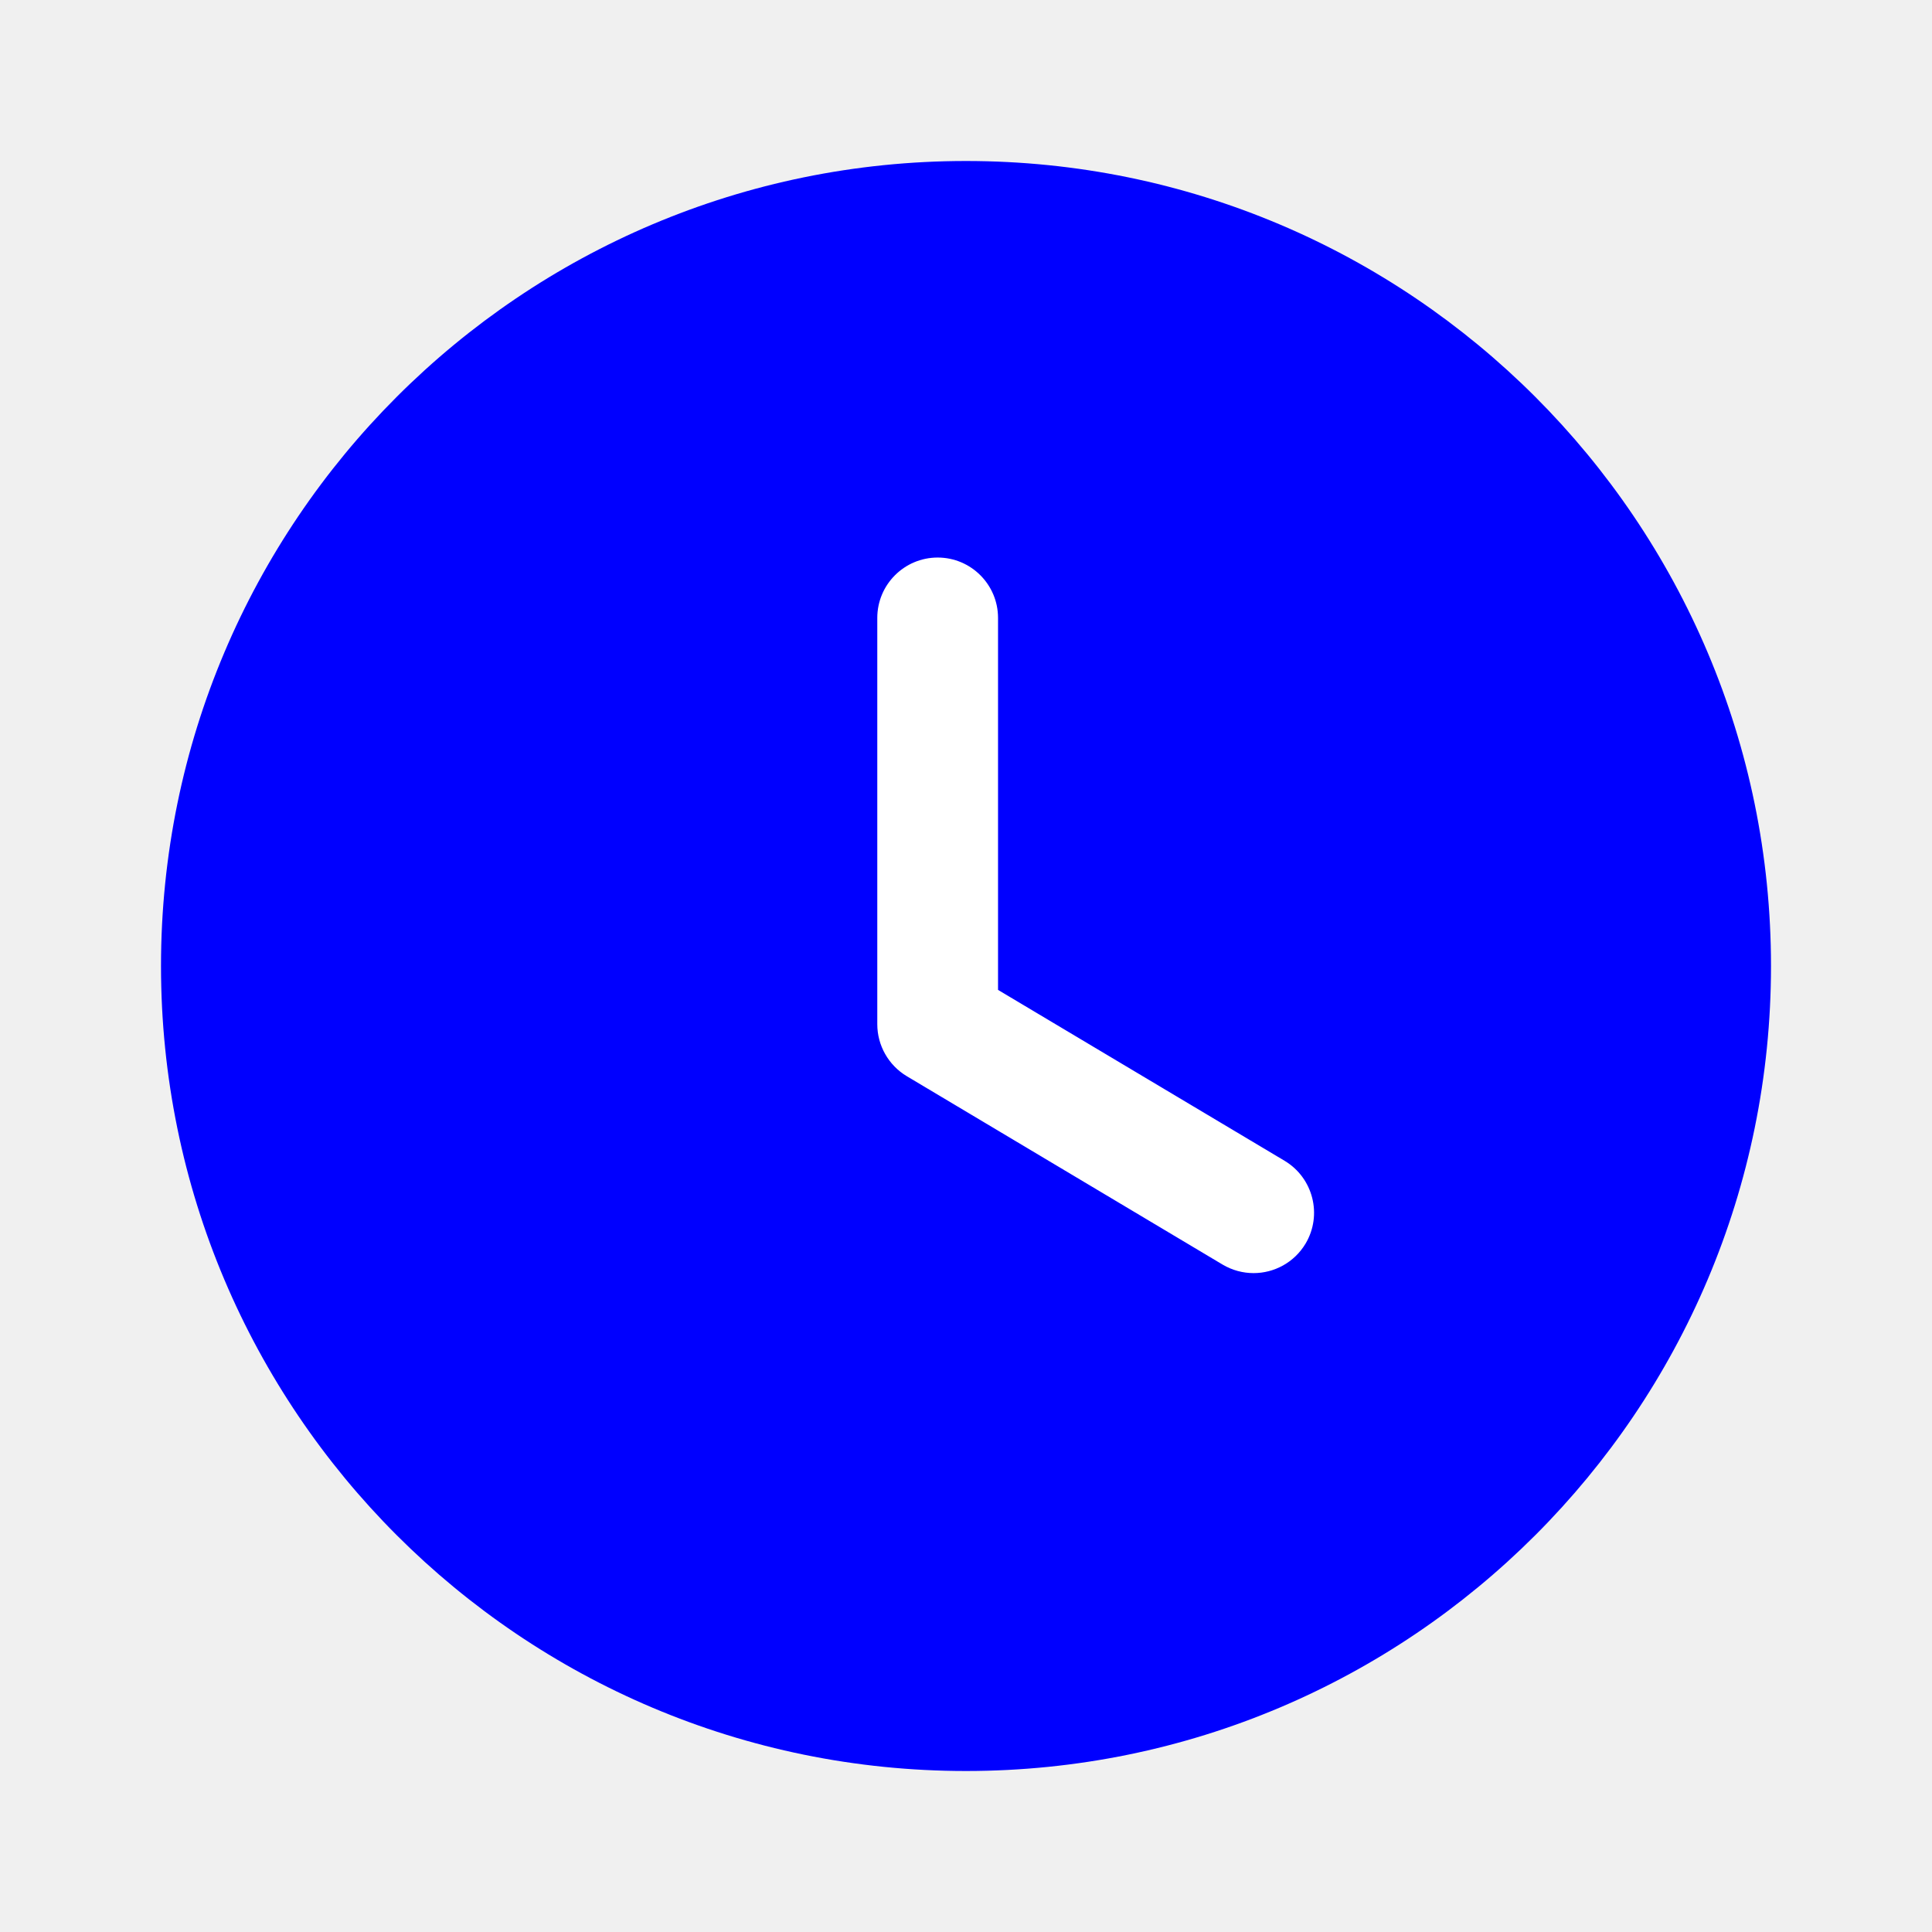
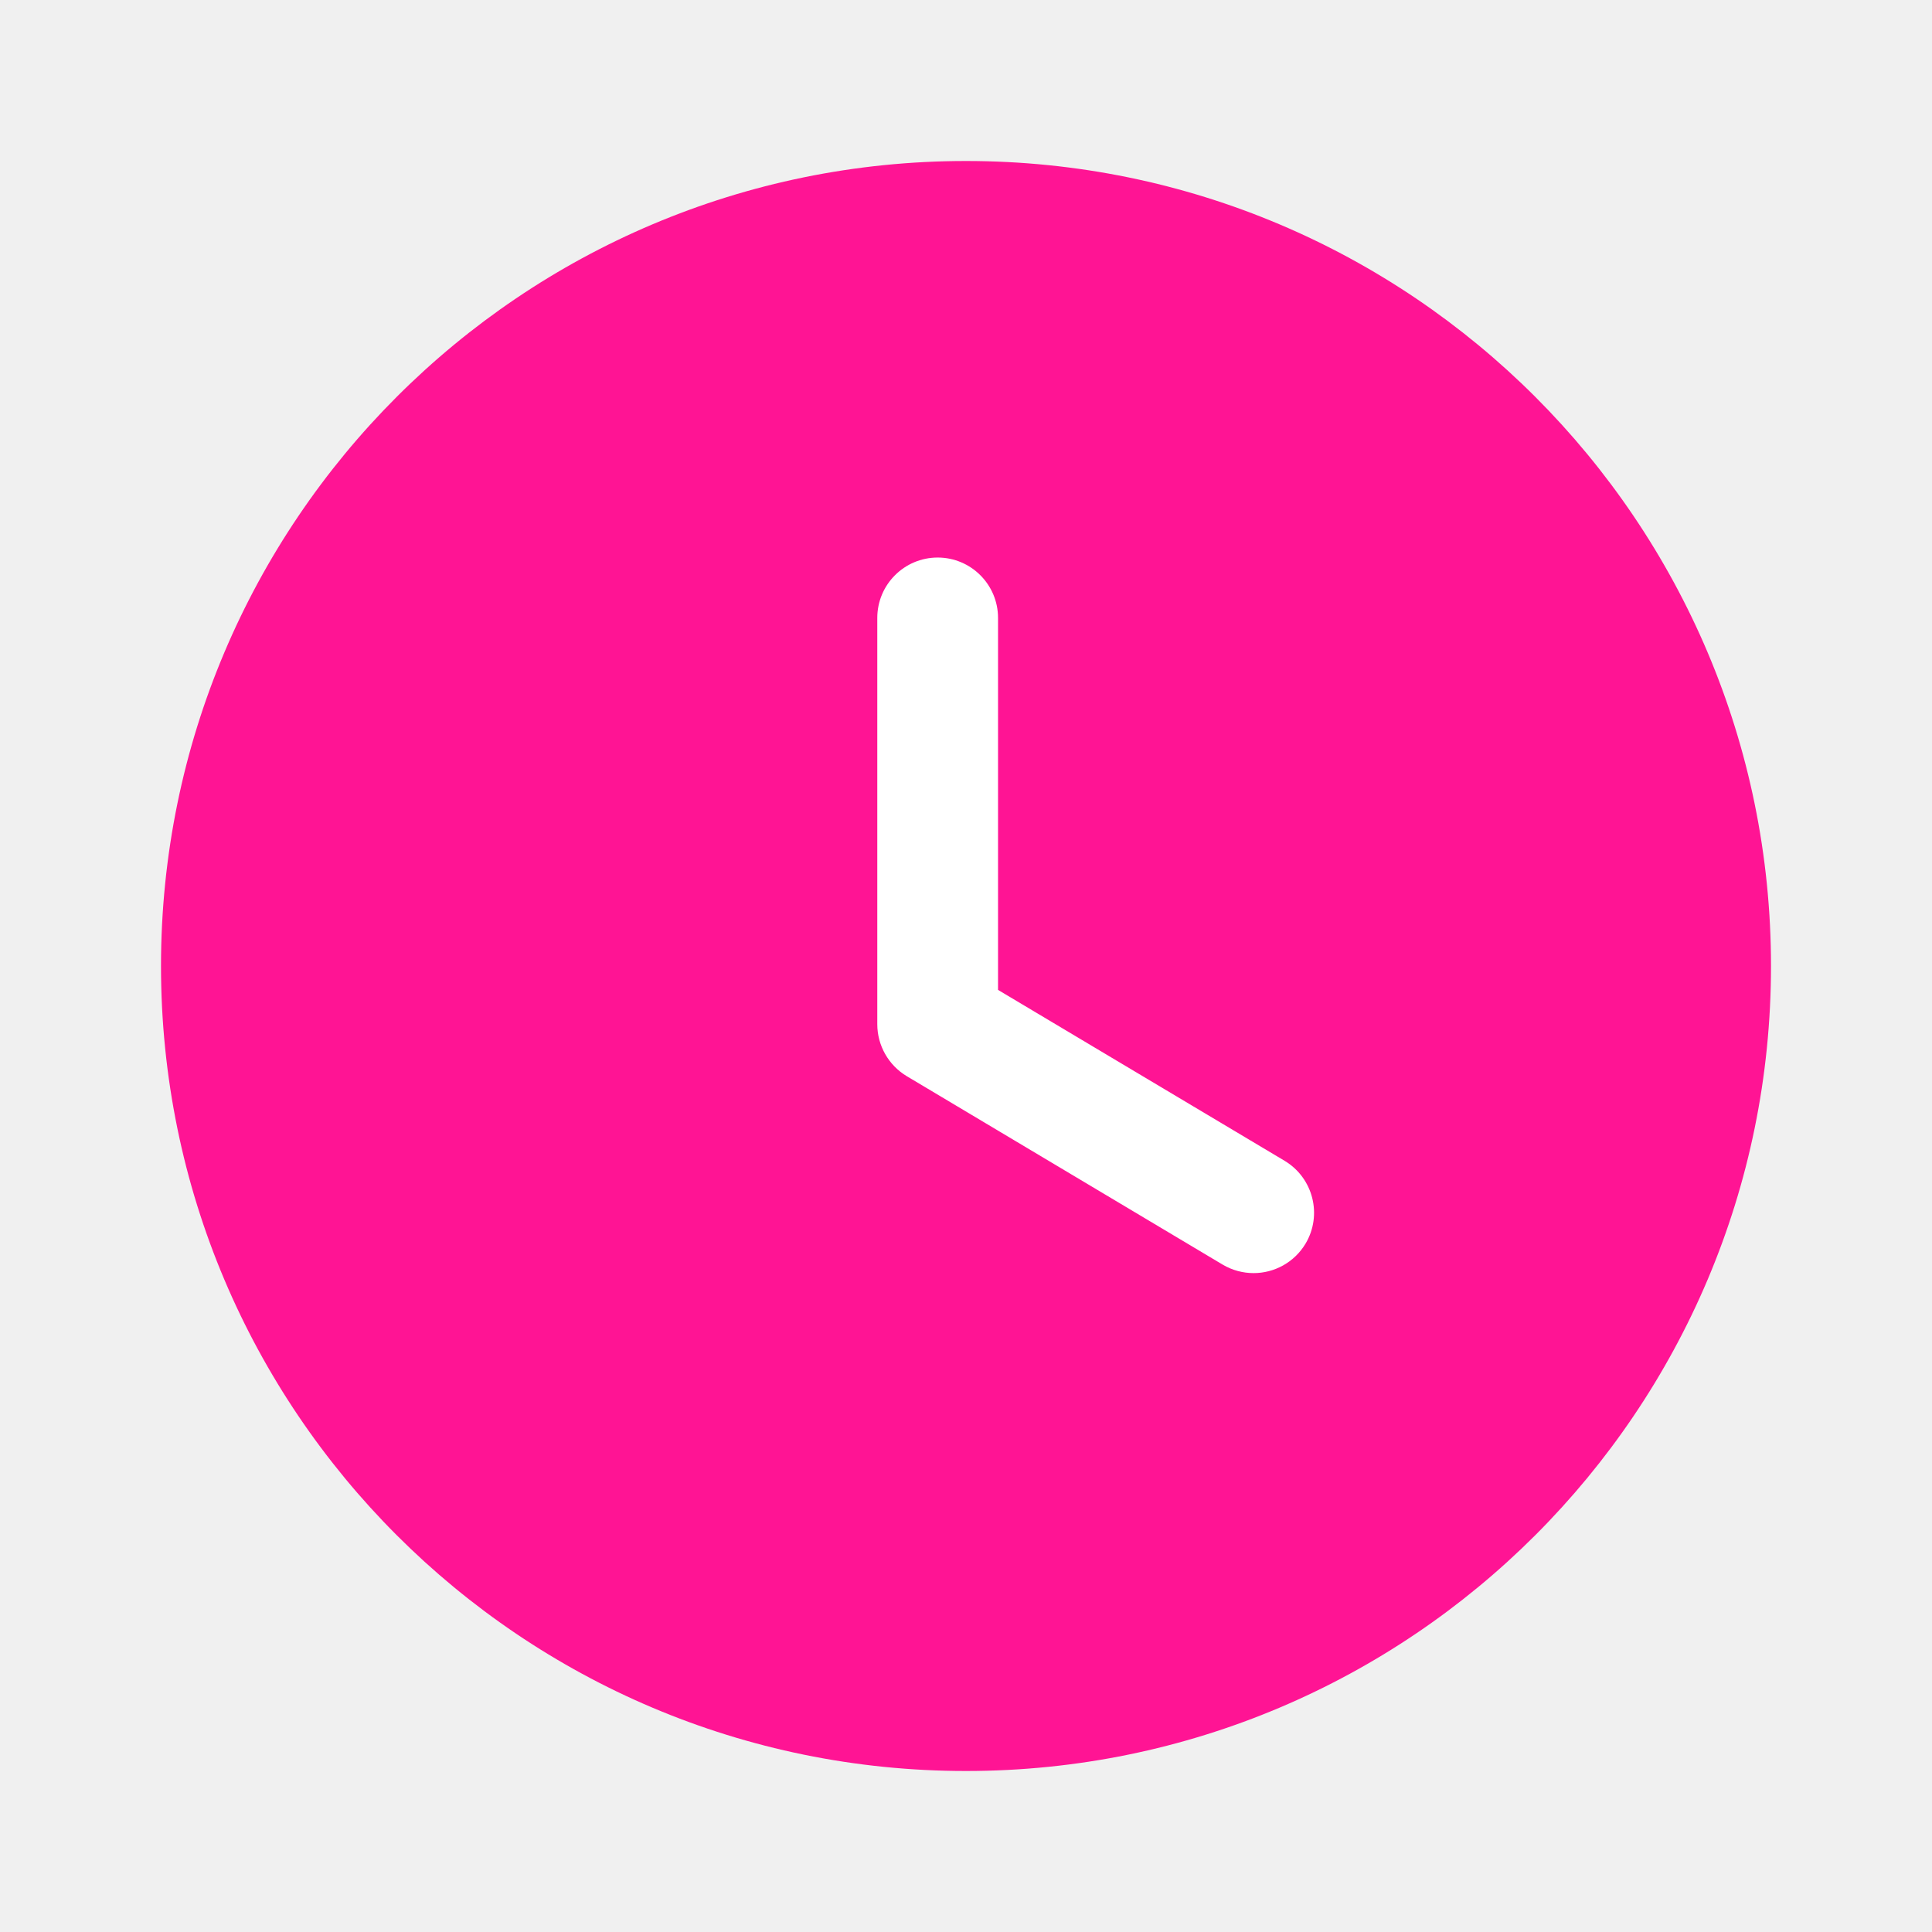
<svg xmlns="http://www.w3.org/2000/svg" width="24" height="24" viewBox="0 0 24 24" fill="none">
-   <path d="M22 12C22 17.524 17.523 22 12 22C6.477 22 2 17.524 2 12C2 6.478 6.477 2 12 2C17.523 2 22 6.478 22 12Z" fill="#0000FF" />
+   <path d="M22 12C22 17.524 17.523 22 12 22C6.477 22 2 17.524 2 12C2 6.478 6.477 2 12 2C17.523 2 22 6.478 22 12Z" fill="#FF1494" />
  <path d="M15.573 15.815C15.442 15.815 15.31 15.781 15.189 15.71L11.263 13.368C11.037 13.232 10.898 12.987 10.898 12.723V7.676C10.898 7.262 11.234 6.926 11.648 6.926C12.062 6.926 12.398 7.262 12.398 7.676V12.297L15.958 14.42C16.313 14.633 16.43 15.093 16.218 15.449C16.077 15.684 15.828 15.815 15.573 15.815Z" fill="white" />
</svg>
